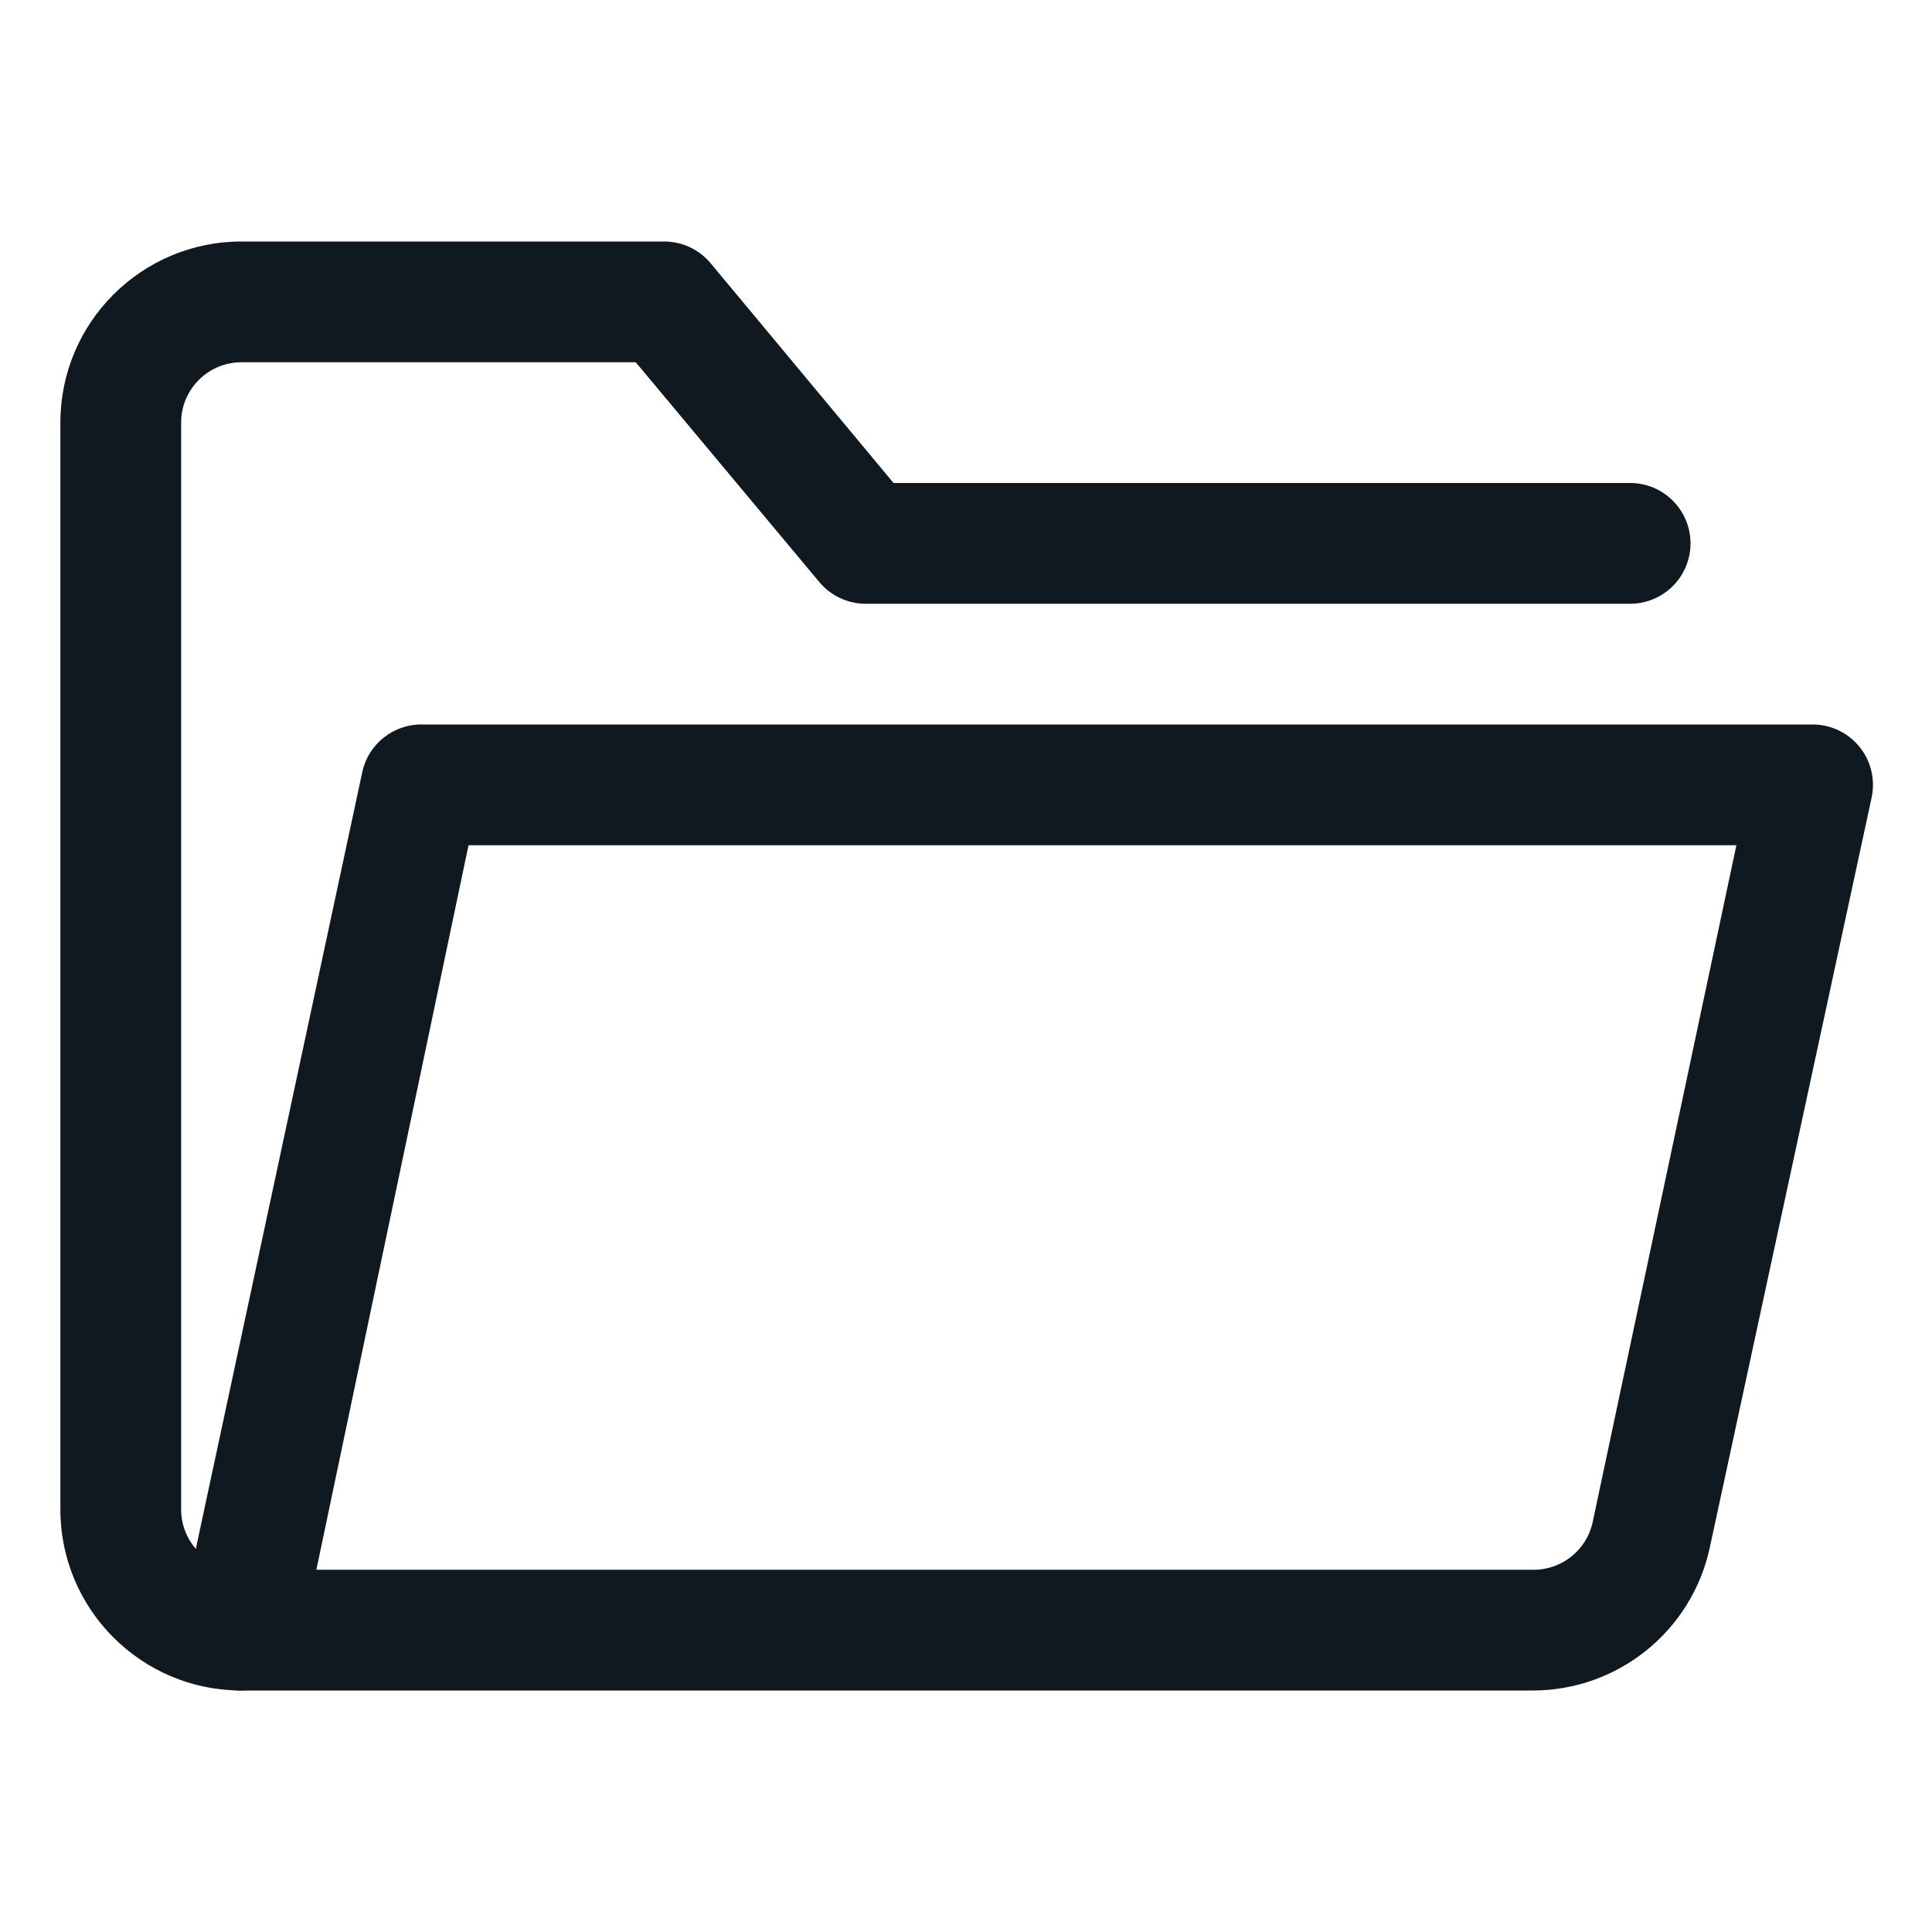
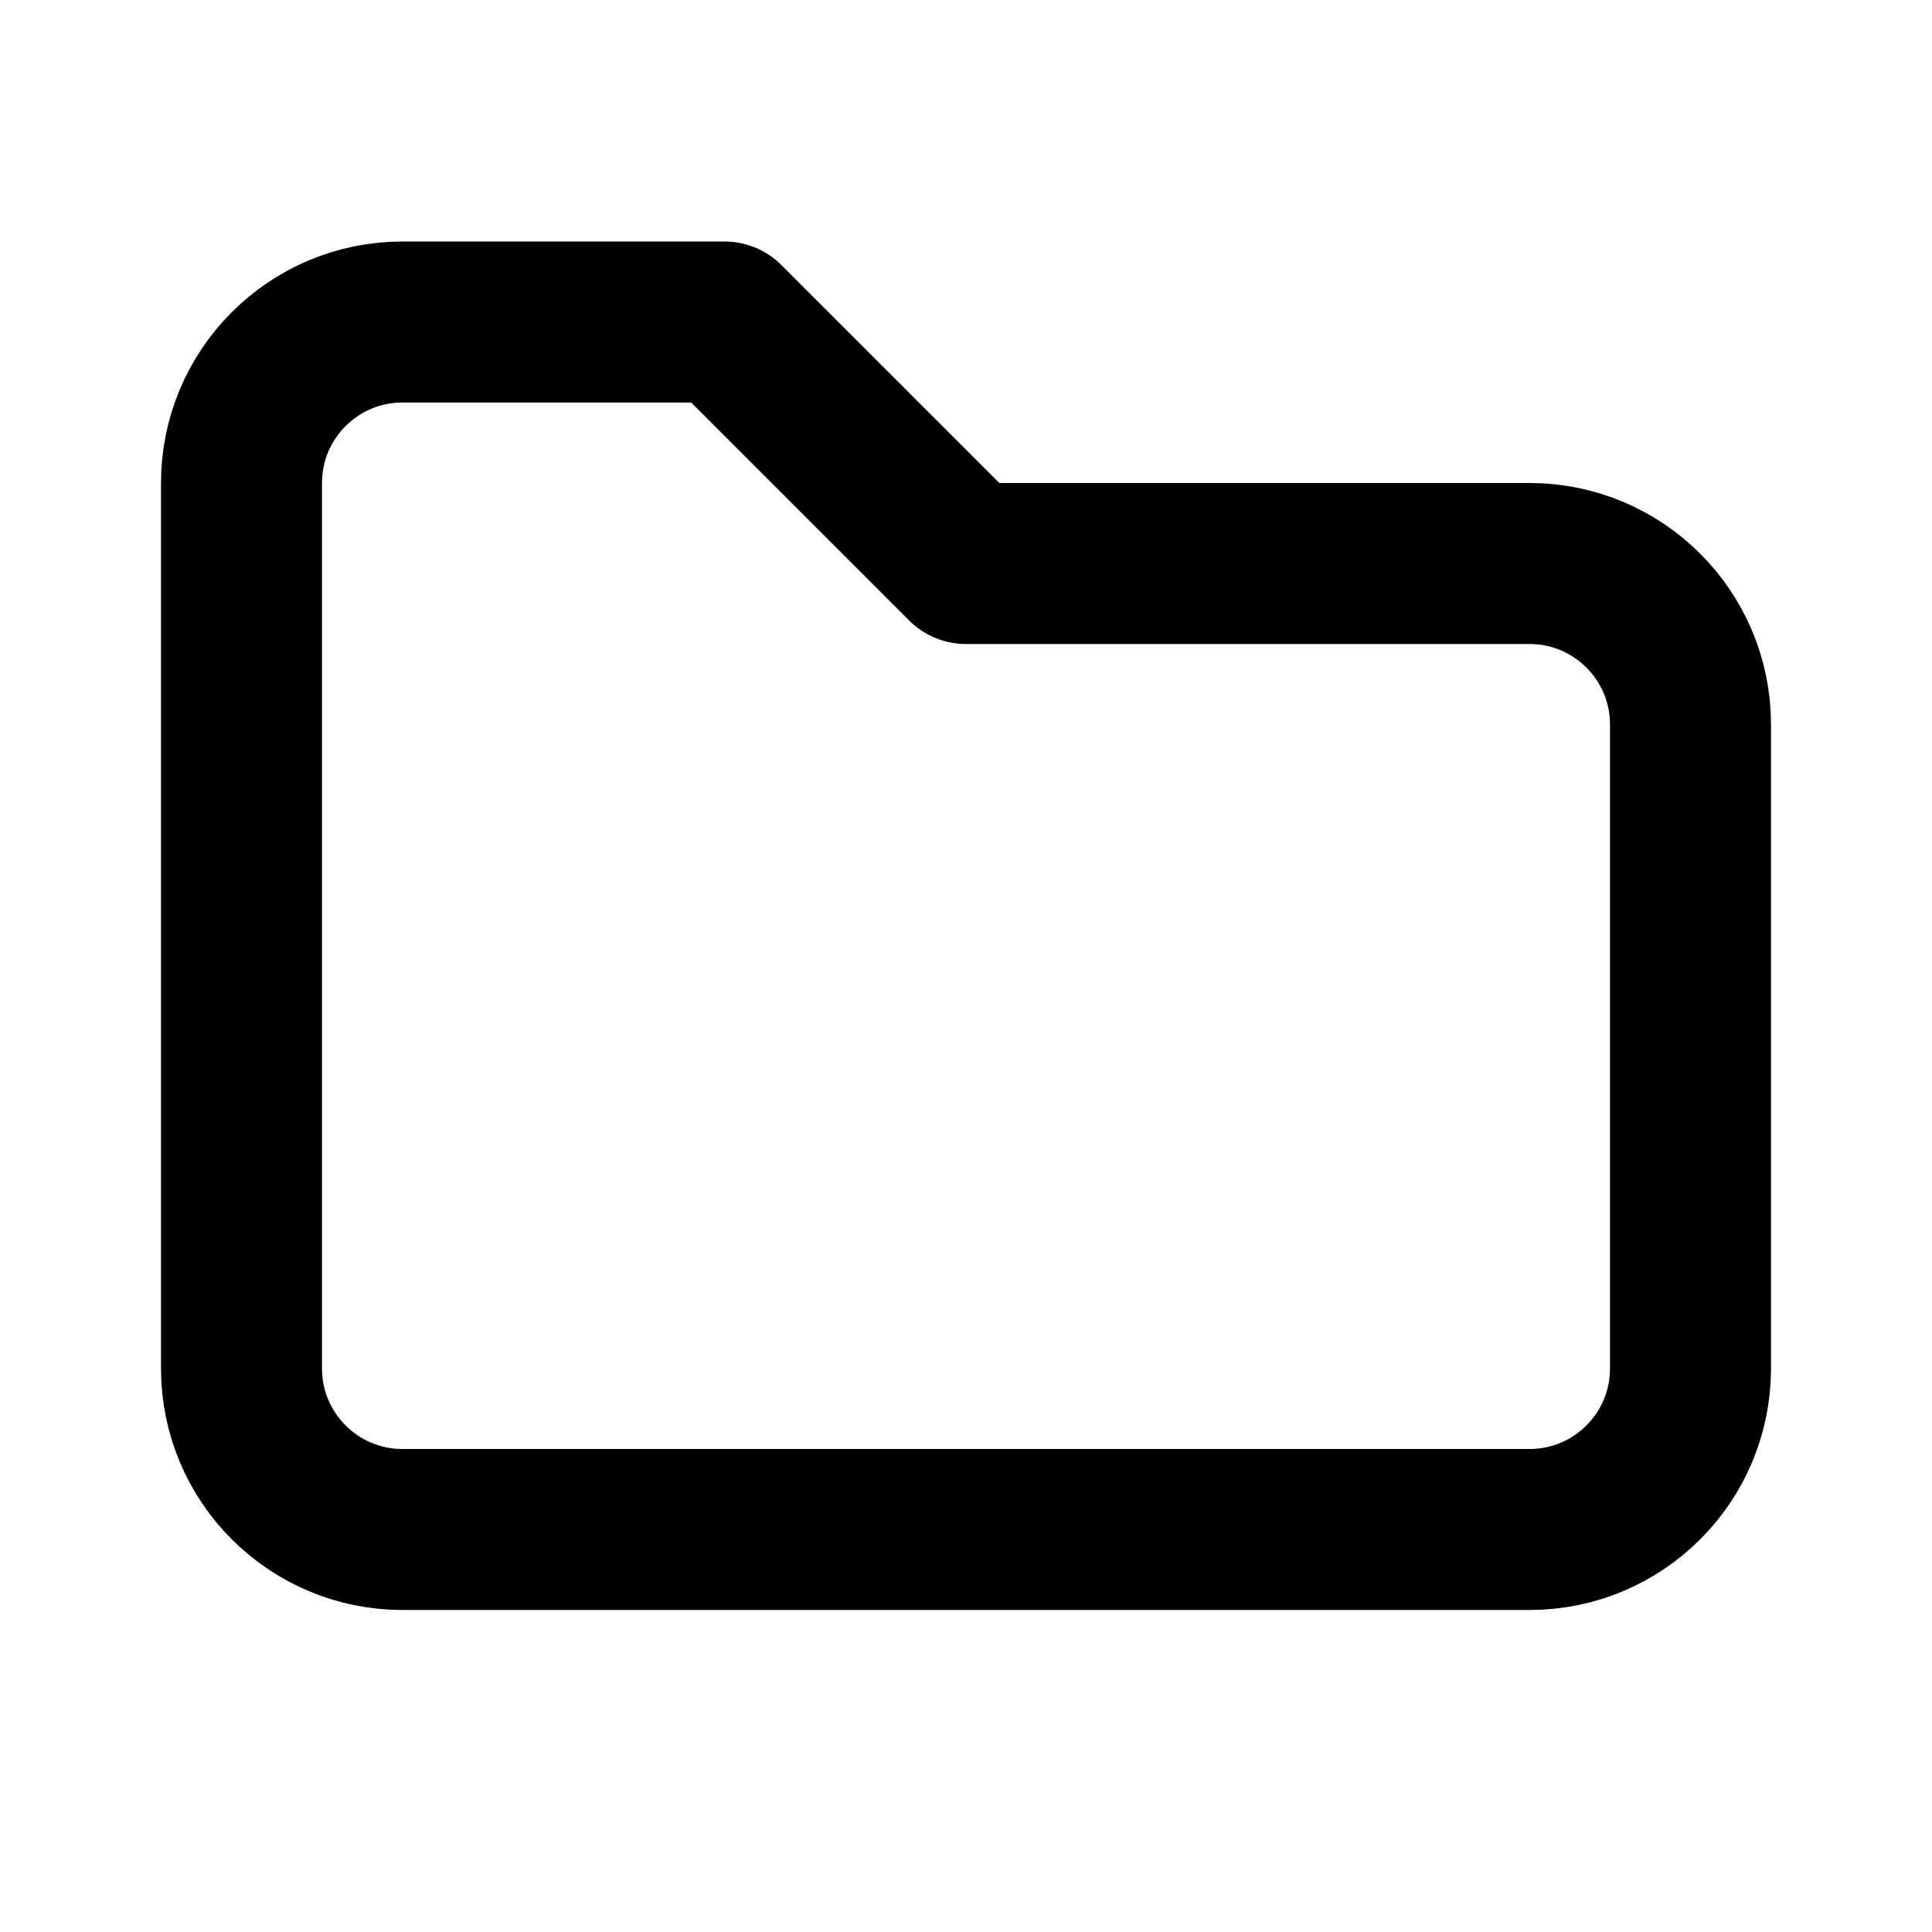
- <svg xmlns="http://www.w3.org/2000/svg" viewBox="0 0 32 32">
-   <defs>
-     <style>.cls-1{fill:#101820;}</style>
-   </defs>
-   <g data-name="Layer 39" id="Layer_39">
-     <path class="cls-1" d="M4,28a3,3,0,0,1-3-3V7A3,3,0,0,1,4,4h7a1,1,0,0,1,.77.36L14.8,8H27a1,1,0,0,1,0,2H14.33a1,1,0,0,1-.76-.36L10.53,6H4A1,1,0,0,0,3,7V25a1,1,0,0,0,1,1,1,1,0,0,1,0,2Z" />
-     <path class="cls-1" d="M25.38,28H4a1,1,0,0,1-1-1.21l3-14A1,1,0,0,1,7,12H30a1,1,0,0,1,1,1.21L28.32,25.63A3,3,0,0,1,25.38,28ZM5.24,26H25.38a1,1,0,0,0,1-.79L28.76,14h-21Z" />
-   </g>
+ <svg xmlns="http://www.w3.org/2000/svg" width="24" height="24" viewBox="0 0 24 24" fill="none" stroke="currentColor" stroke-width="2" stroke-linecap="round" stroke-linejoin="round" class="icon icon-tabler icons-tabler-outline icon-tabler-folder">
+   <path stroke="none" d="M0 0h24v24H0z" fill="none" />
+   <path d="M5 4h4l3 3h7a2 2 0 0 1 2 2v8a2 2 0 0 1 -2 2h-14a2 2 0 0 1 -2 -2v-11a2 2 0 0 1 2 -2" />
</svg>
